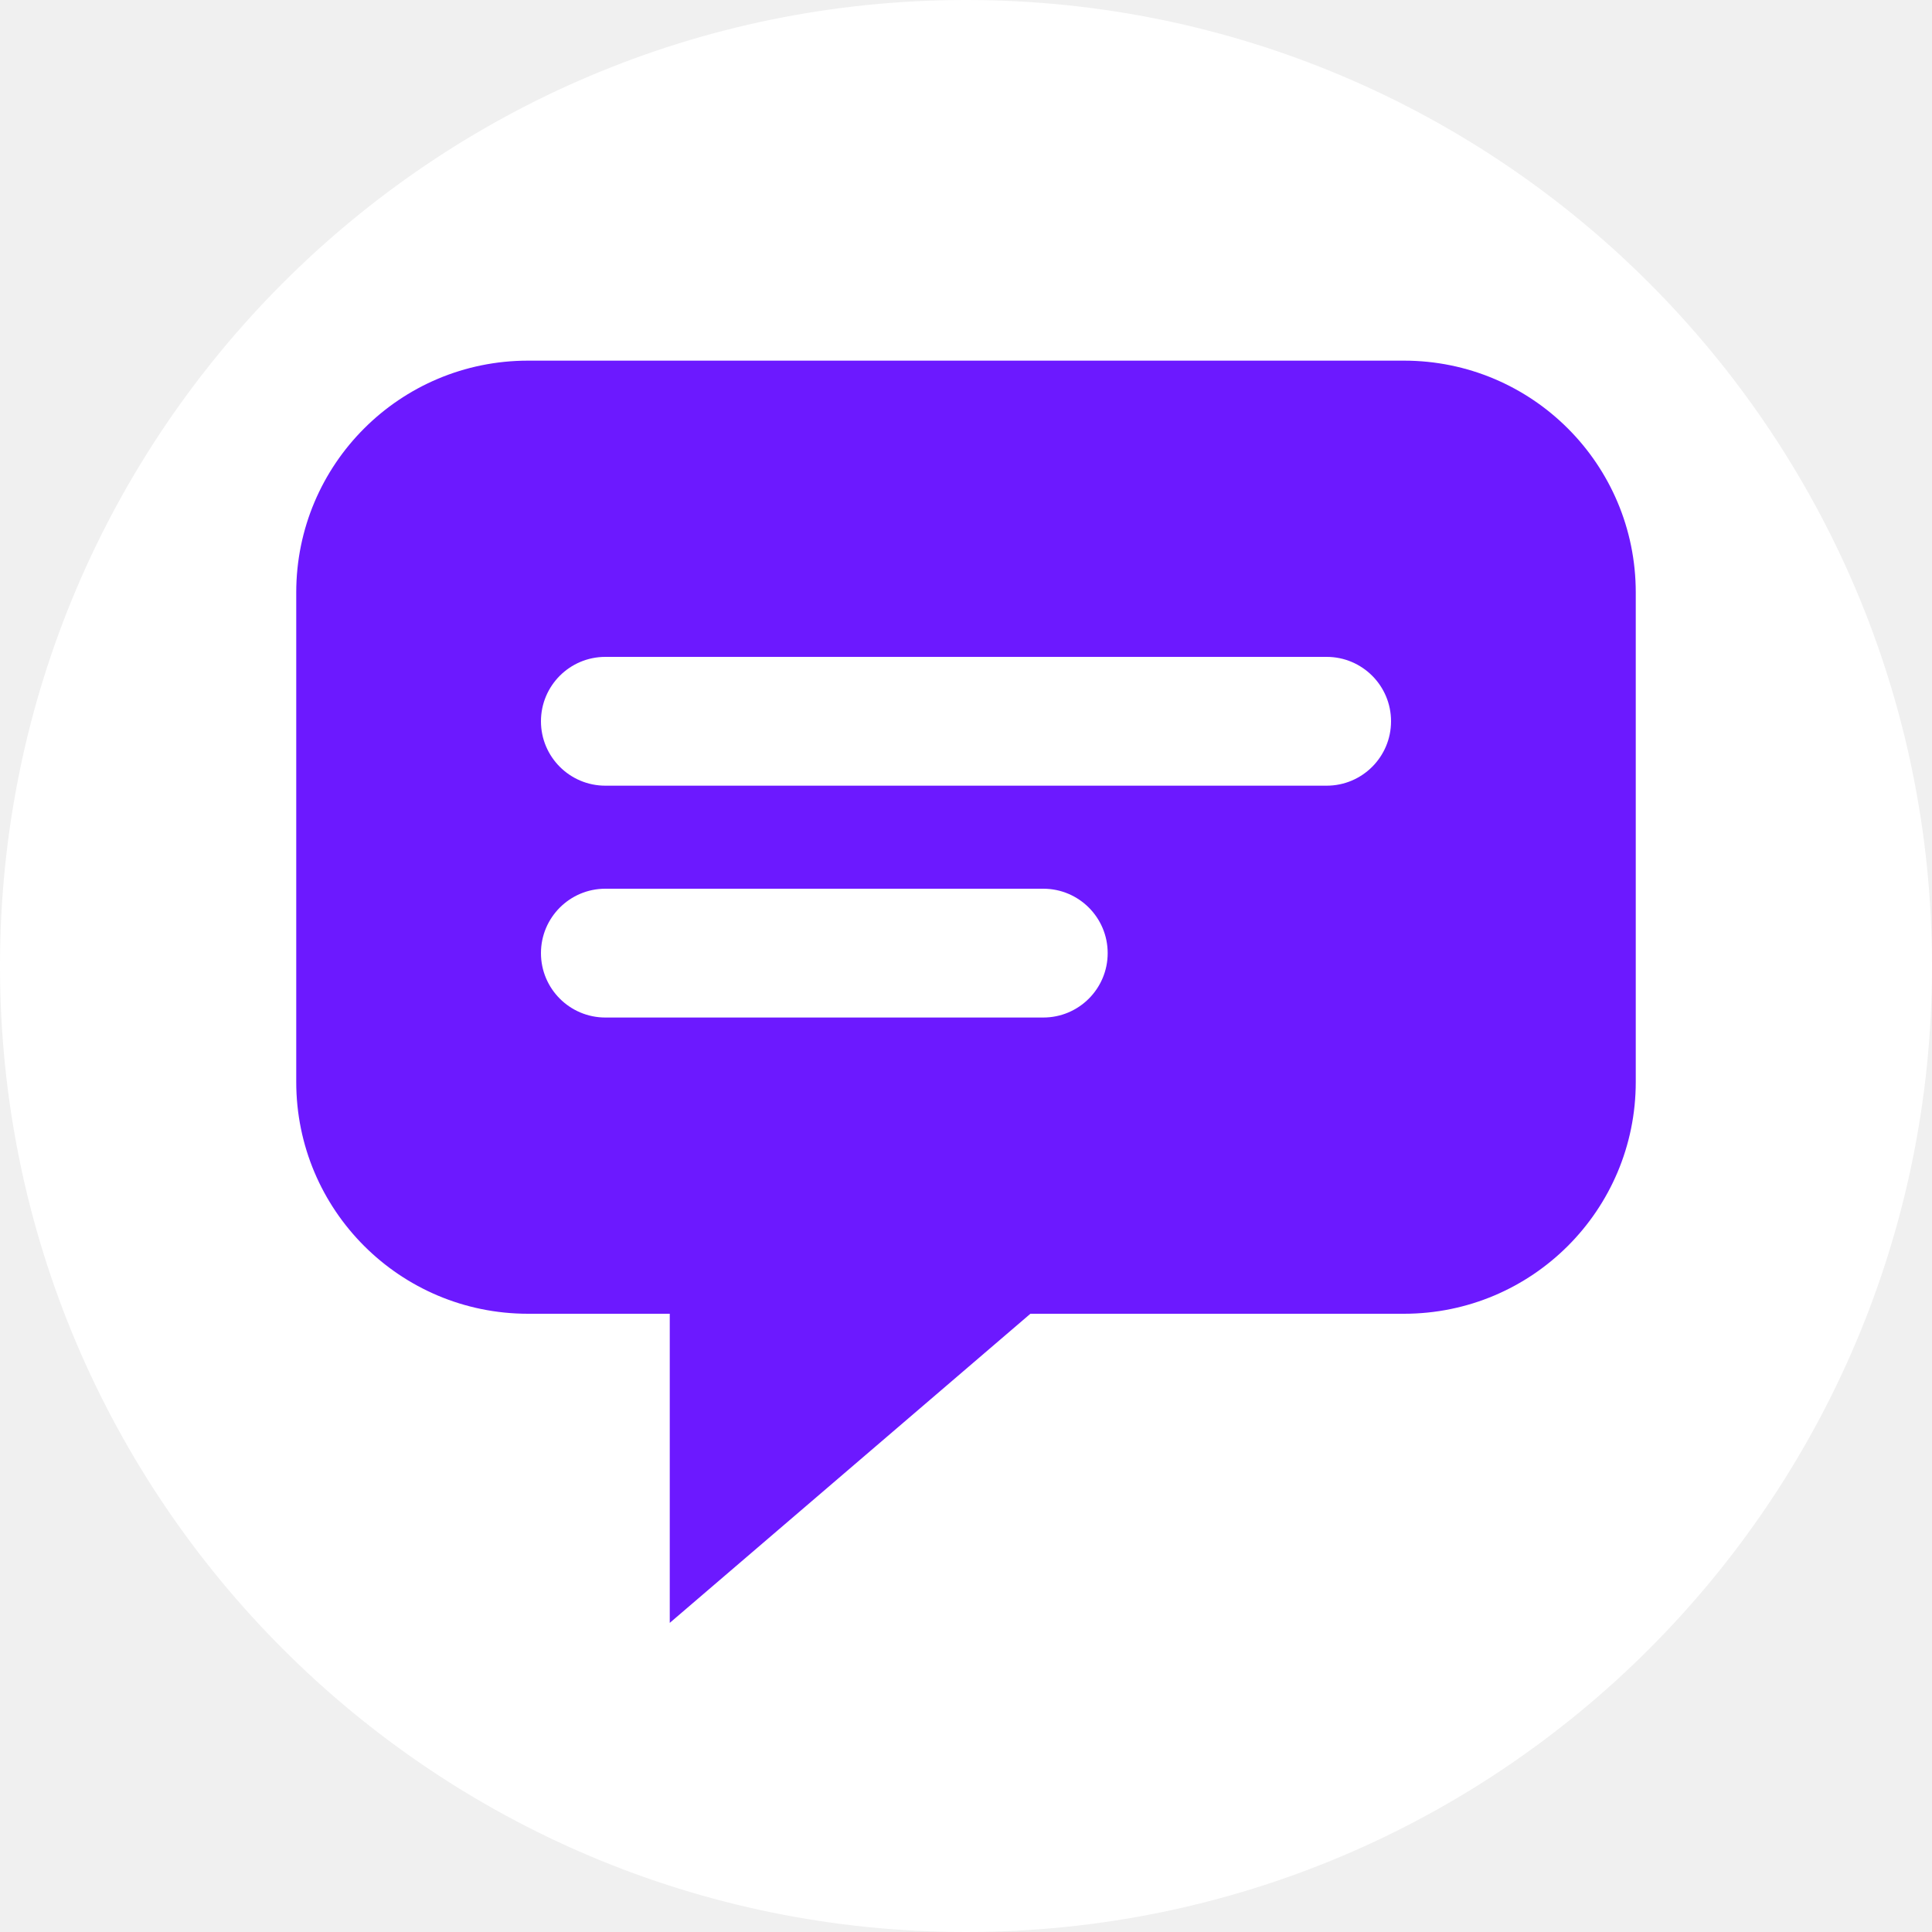
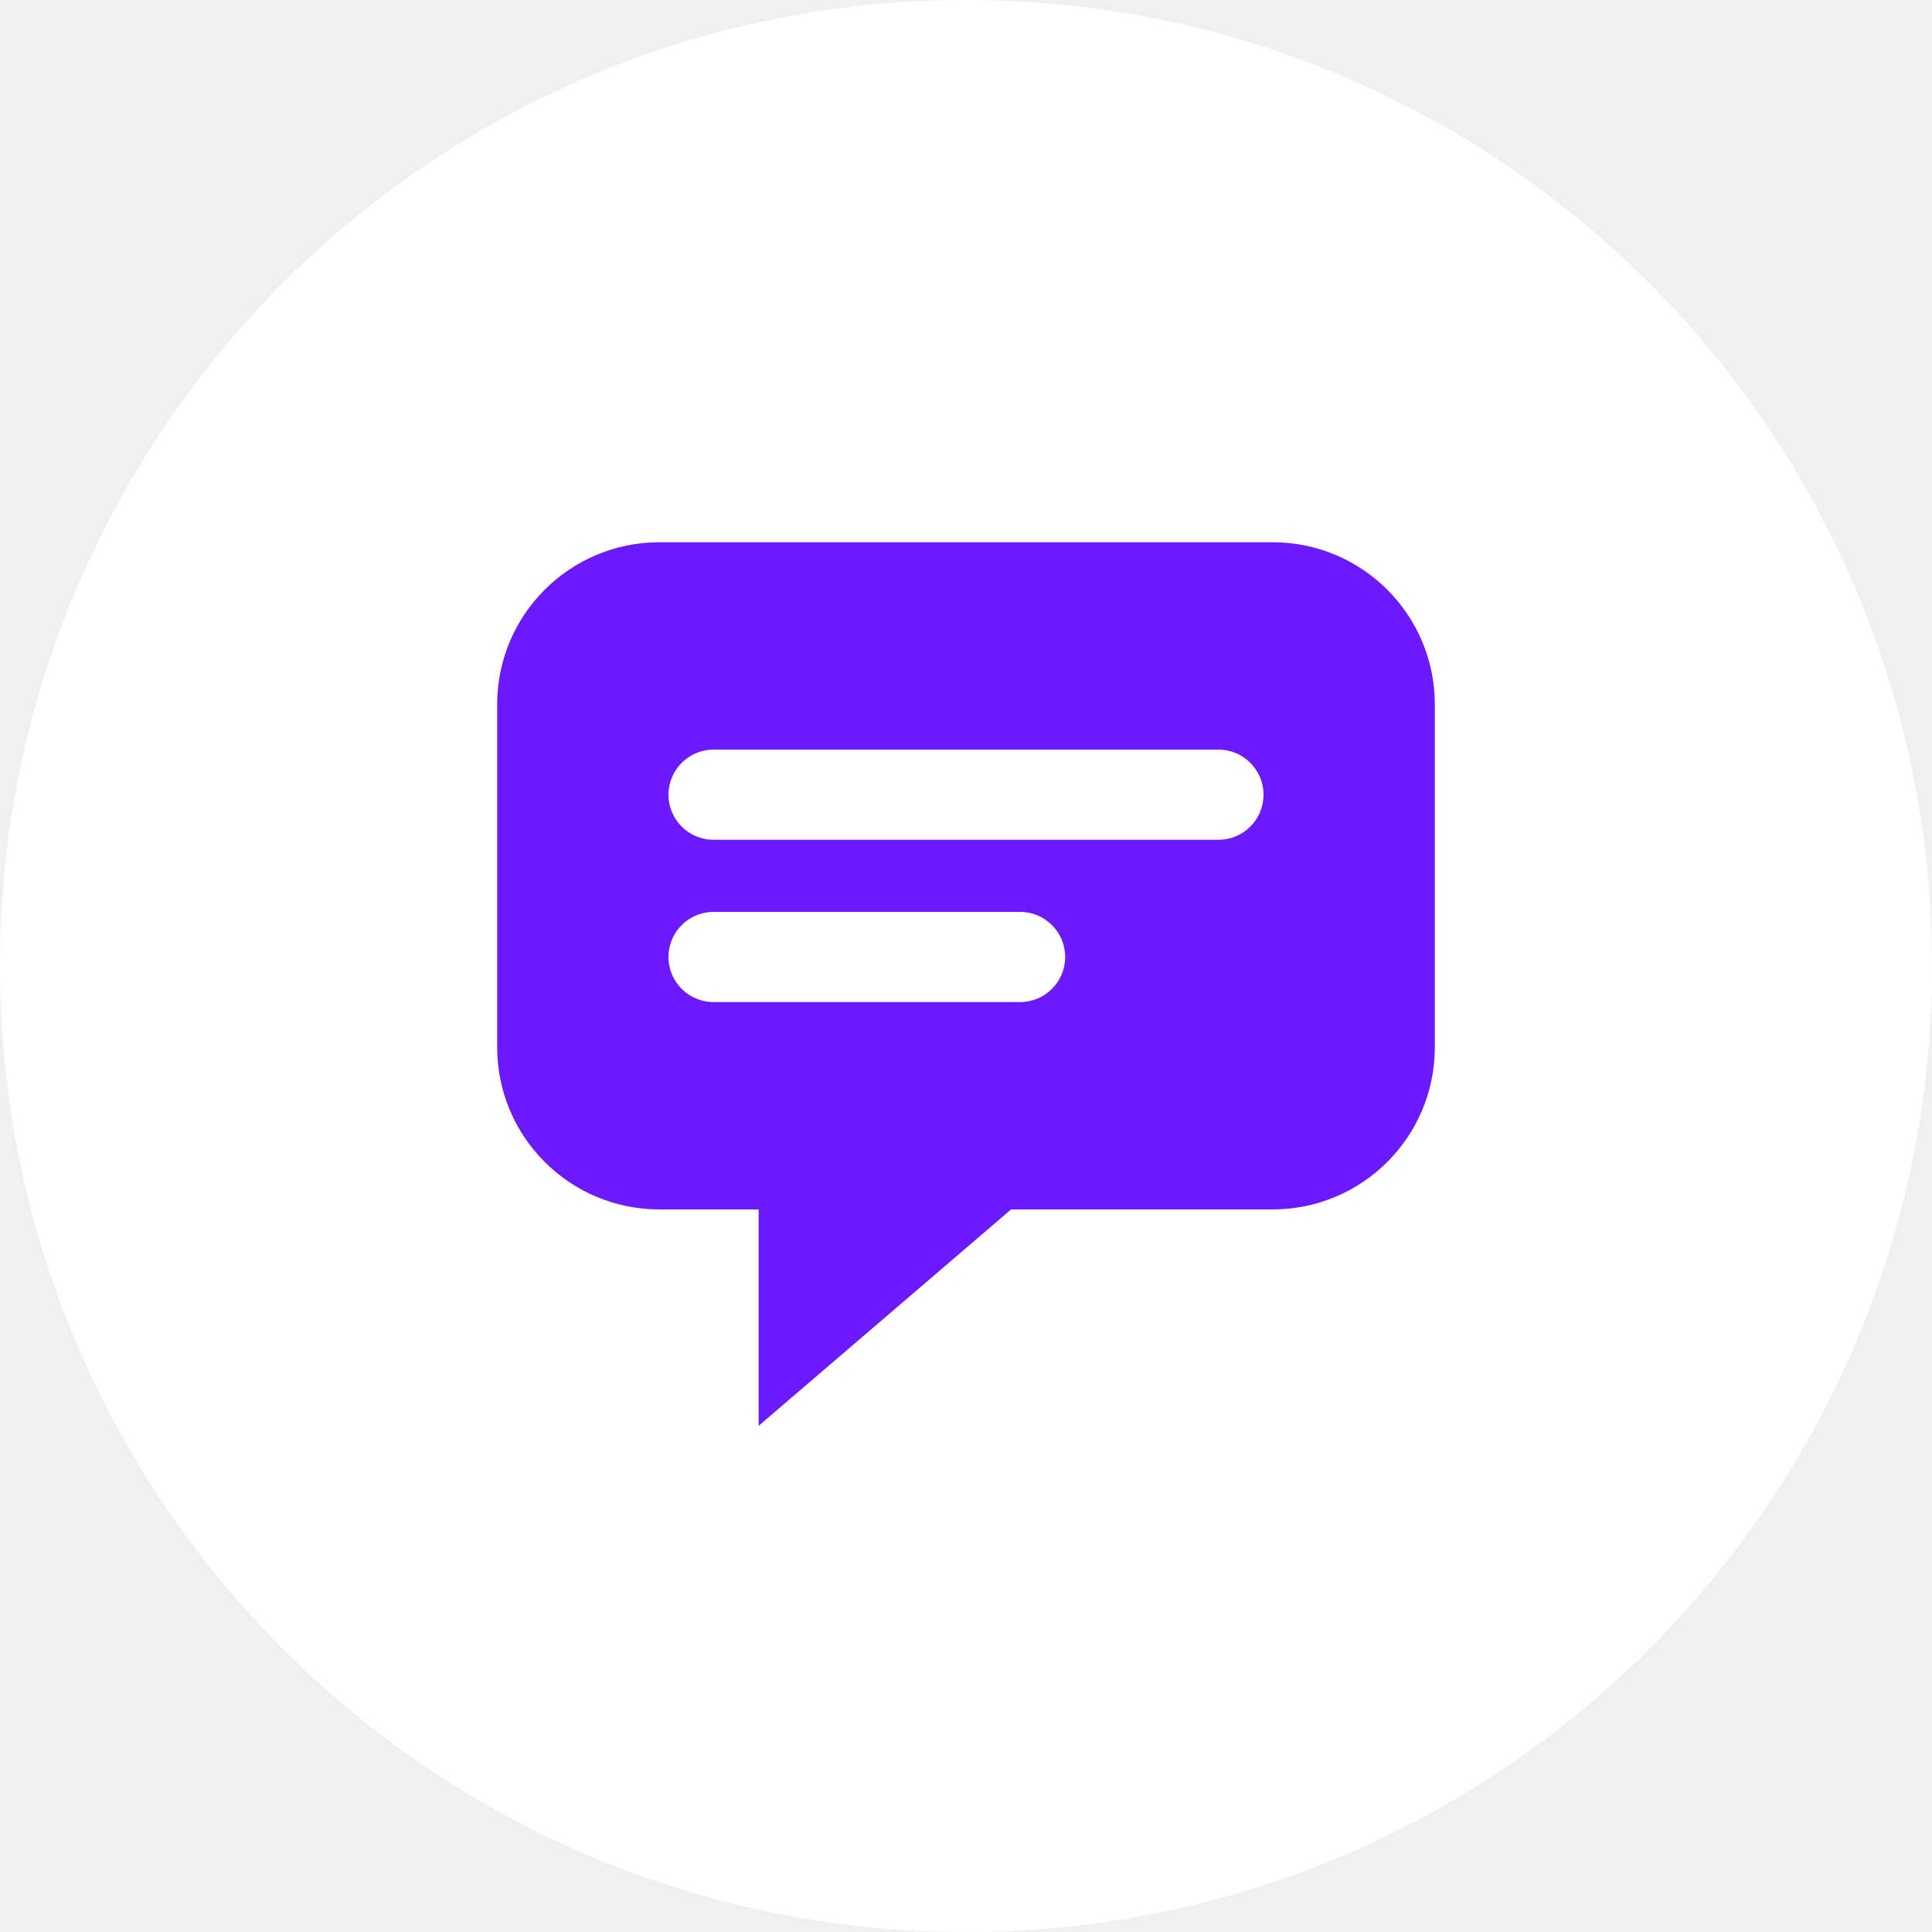
<svg xmlns="http://www.w3.org/2000/svg" width="300" height="300" viewBox="0 0 300 300" fill="none">
  <rect width="300" height="300" rx="150" fill="white" />
-   <path d="M46 92c0-19.9 16.1-36 36-36h136c19.9 0 36 16.1 36 36v76c0 19.9-16.1 36-36 36h-58l-56 48v-48H82c-19.9 0-36-16.1-36-36V92Z" fill="#6C19FF" />
-   <rect x="84" y="102" width="132" height="20" rx="10" fill="white" />
-   <rect x="84" y="138" width="88" height="20" rx="10" fill="white" />
+   <g transform="translate(150 150) scale(0.7) translate(-150 -150)">
+     <path d="M46 92c0-19.9 16.1-36 36-36h136c19.9 0 36 16.1 36 36v76c0 19.9-16.1 36-36 36h-58l-56 48v-48H82c-19.9 0-36-16.1-36-36V92Z" fill="#6C19FF" />
+     <rect x="84" y="102" width="132" height="20" rx="10" fill="white" />
+     <rect x="84" y="138" width="88" height="20" rx="10" fill="white" />
+   </g>
</svg>
